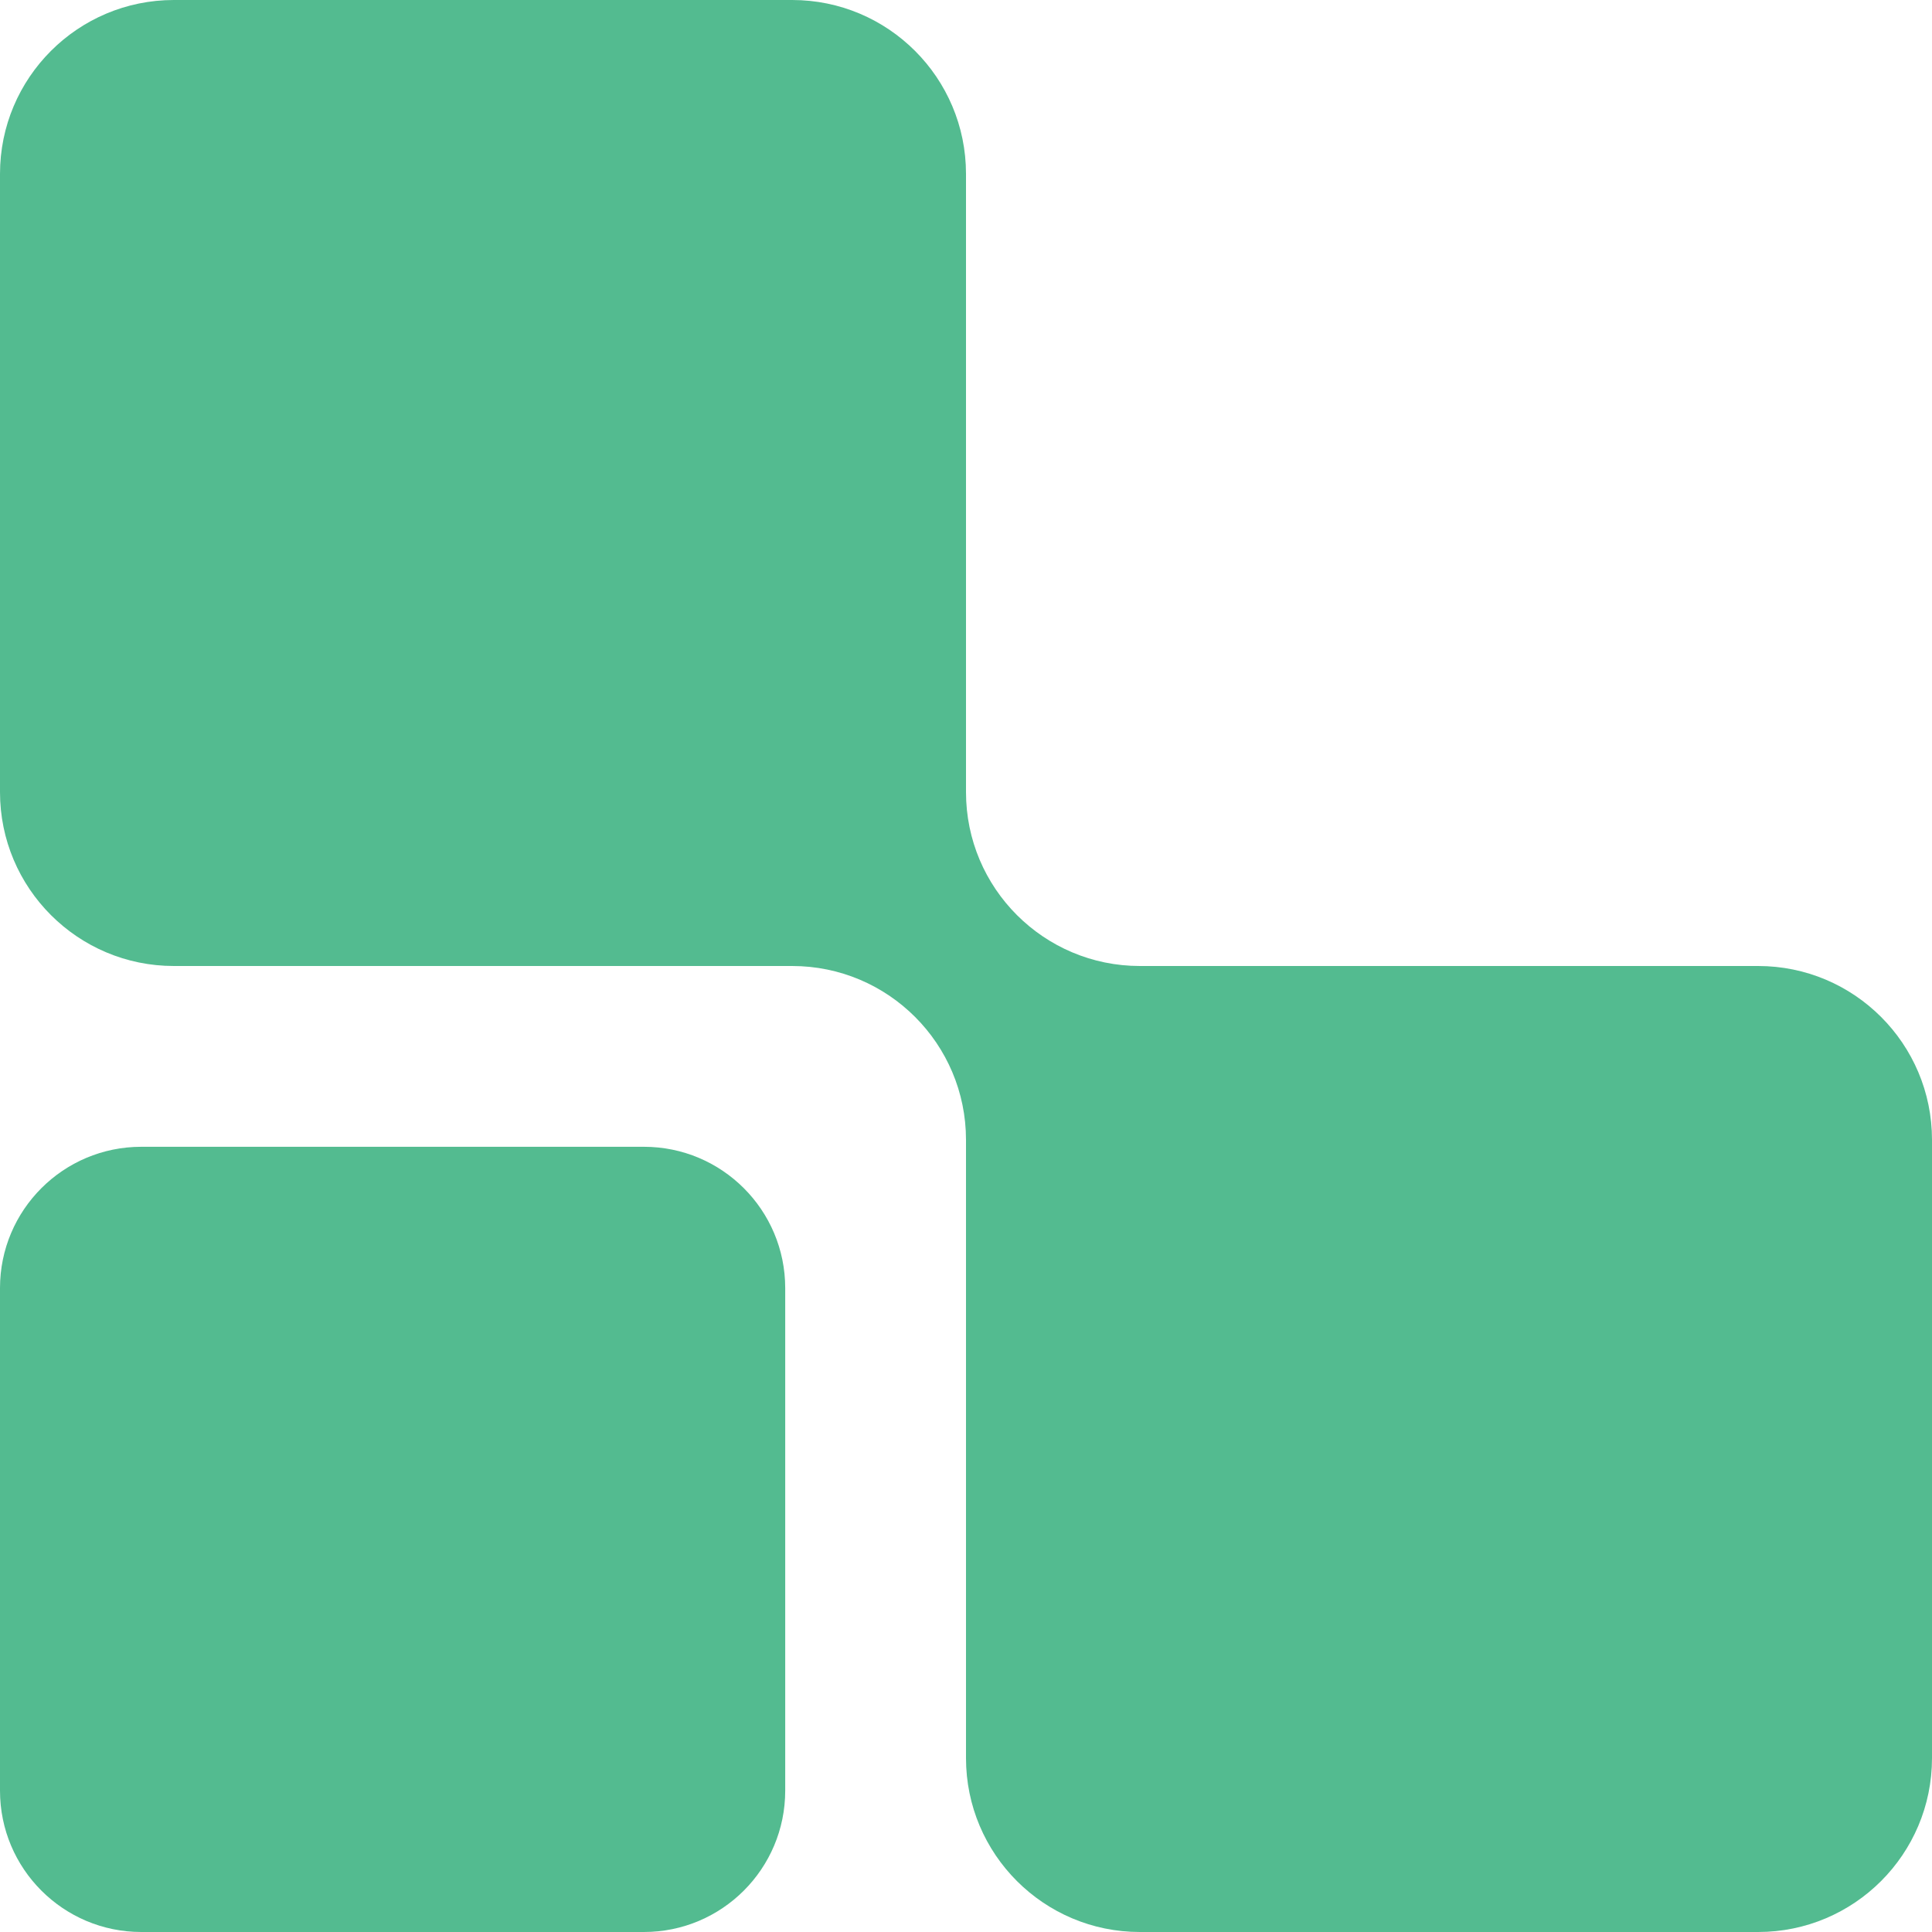
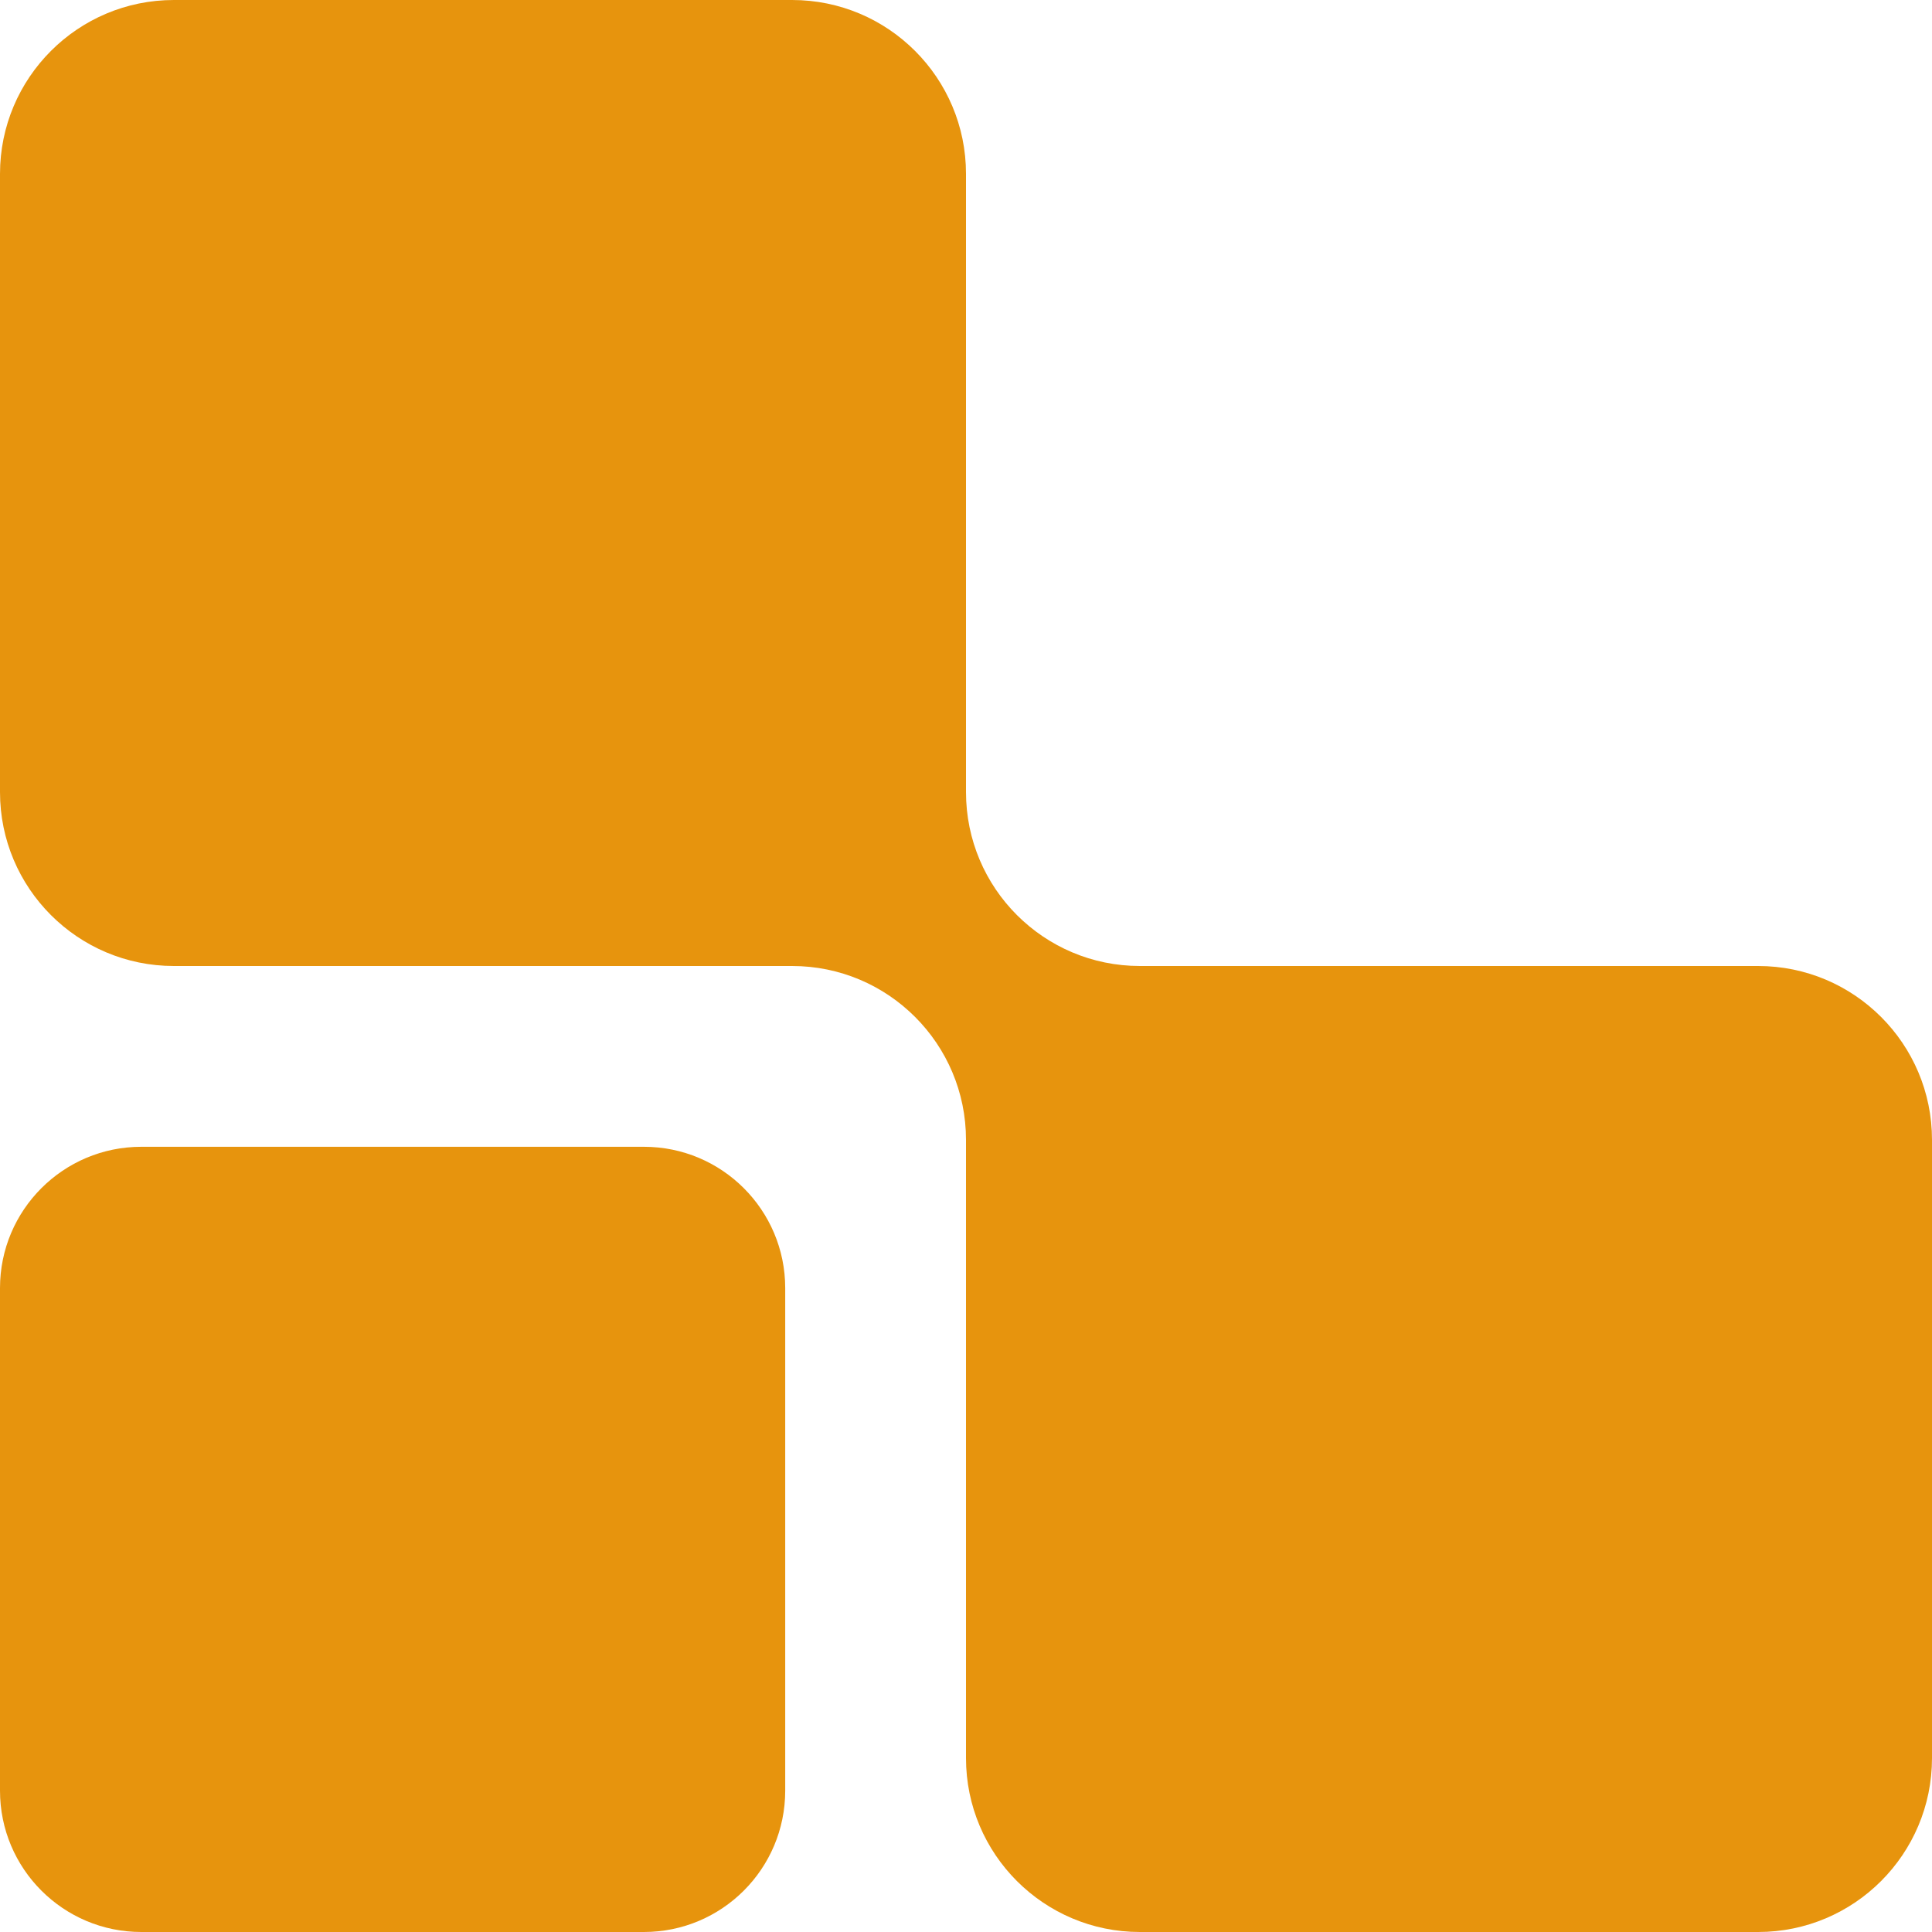
- <svg xmlns="http://www.w3.org/2000/svg" version="1.1" width="512" height="512">
-   <svg id="SvgjsSvg1087" width="512" height="512" viewBox="0 0 512 512">
-     <defs>
-       <style>.cls-1{fill:#53BB90;}</style>
-     </defs>
-     <rect class="cls-1" y="303.91" width="208.09" height="208.09" rx="37.45" ry="37.45" />
-     <path class="cls-1" d="M465.92,256h-163.84c-25.45,0-46.08-20.63-46.08-46.08V46.08c0-25.45-20.63-46.08-46.08-46.08H46.08C20.63,0,0,20.63,0,46.08V209.92c0,25.45,20.63,46.08,46.08,46.08H209.92c25.45,0,46.08,20.63,46.08,46.08v163.84c0,25.45,20.63,46.08,46.08,46.08h163.84c25.45,0,46.08-20.63,46.08-46.08v-163.84c0-25.45-20.63-46.08-46.08-46.08Z" />
-   </svg>
-   <style>@media (prefers-color-scheme: light) { :root { filter: none; } }
- @media (prefers-color-scheme: dark) { :root { filter: none; } }
- </style>
+ <svg xmlns="http://www.w3.org/2000/svg" id="Layer_1" width="512" height="512" viewBox="0 0 512 512">
+   <defs>
+     <style>.cls-1{fill:#E7940D;}</style>
+   </defs>
+   <rect class="cls-1" y="303.91" width="208.09" height="208.09" rx="37.45" ry="37.45" />
+   <path class="cls-1" d="M465.92,256h-163.84c-25.45,0-46.08-20.63-46.08-46.08V46.08c0-25.45-20.63-46.08-46.08-46.08H46.08C20.63,0,0,20.63,0,46.08V209.92c0,25.45,20.63,46.08,46.08,46.08H209.92c25.45,0,46.08,20.63,46.08,46.08v163.84c0,25.45,20.63,46.08,46.08,46.08h163.84c25.45,0,46.08-20.63,46.08-46.08v-163.84c0-25.45-20.63-46.08-46.08-46.08Z" />
</svg>
